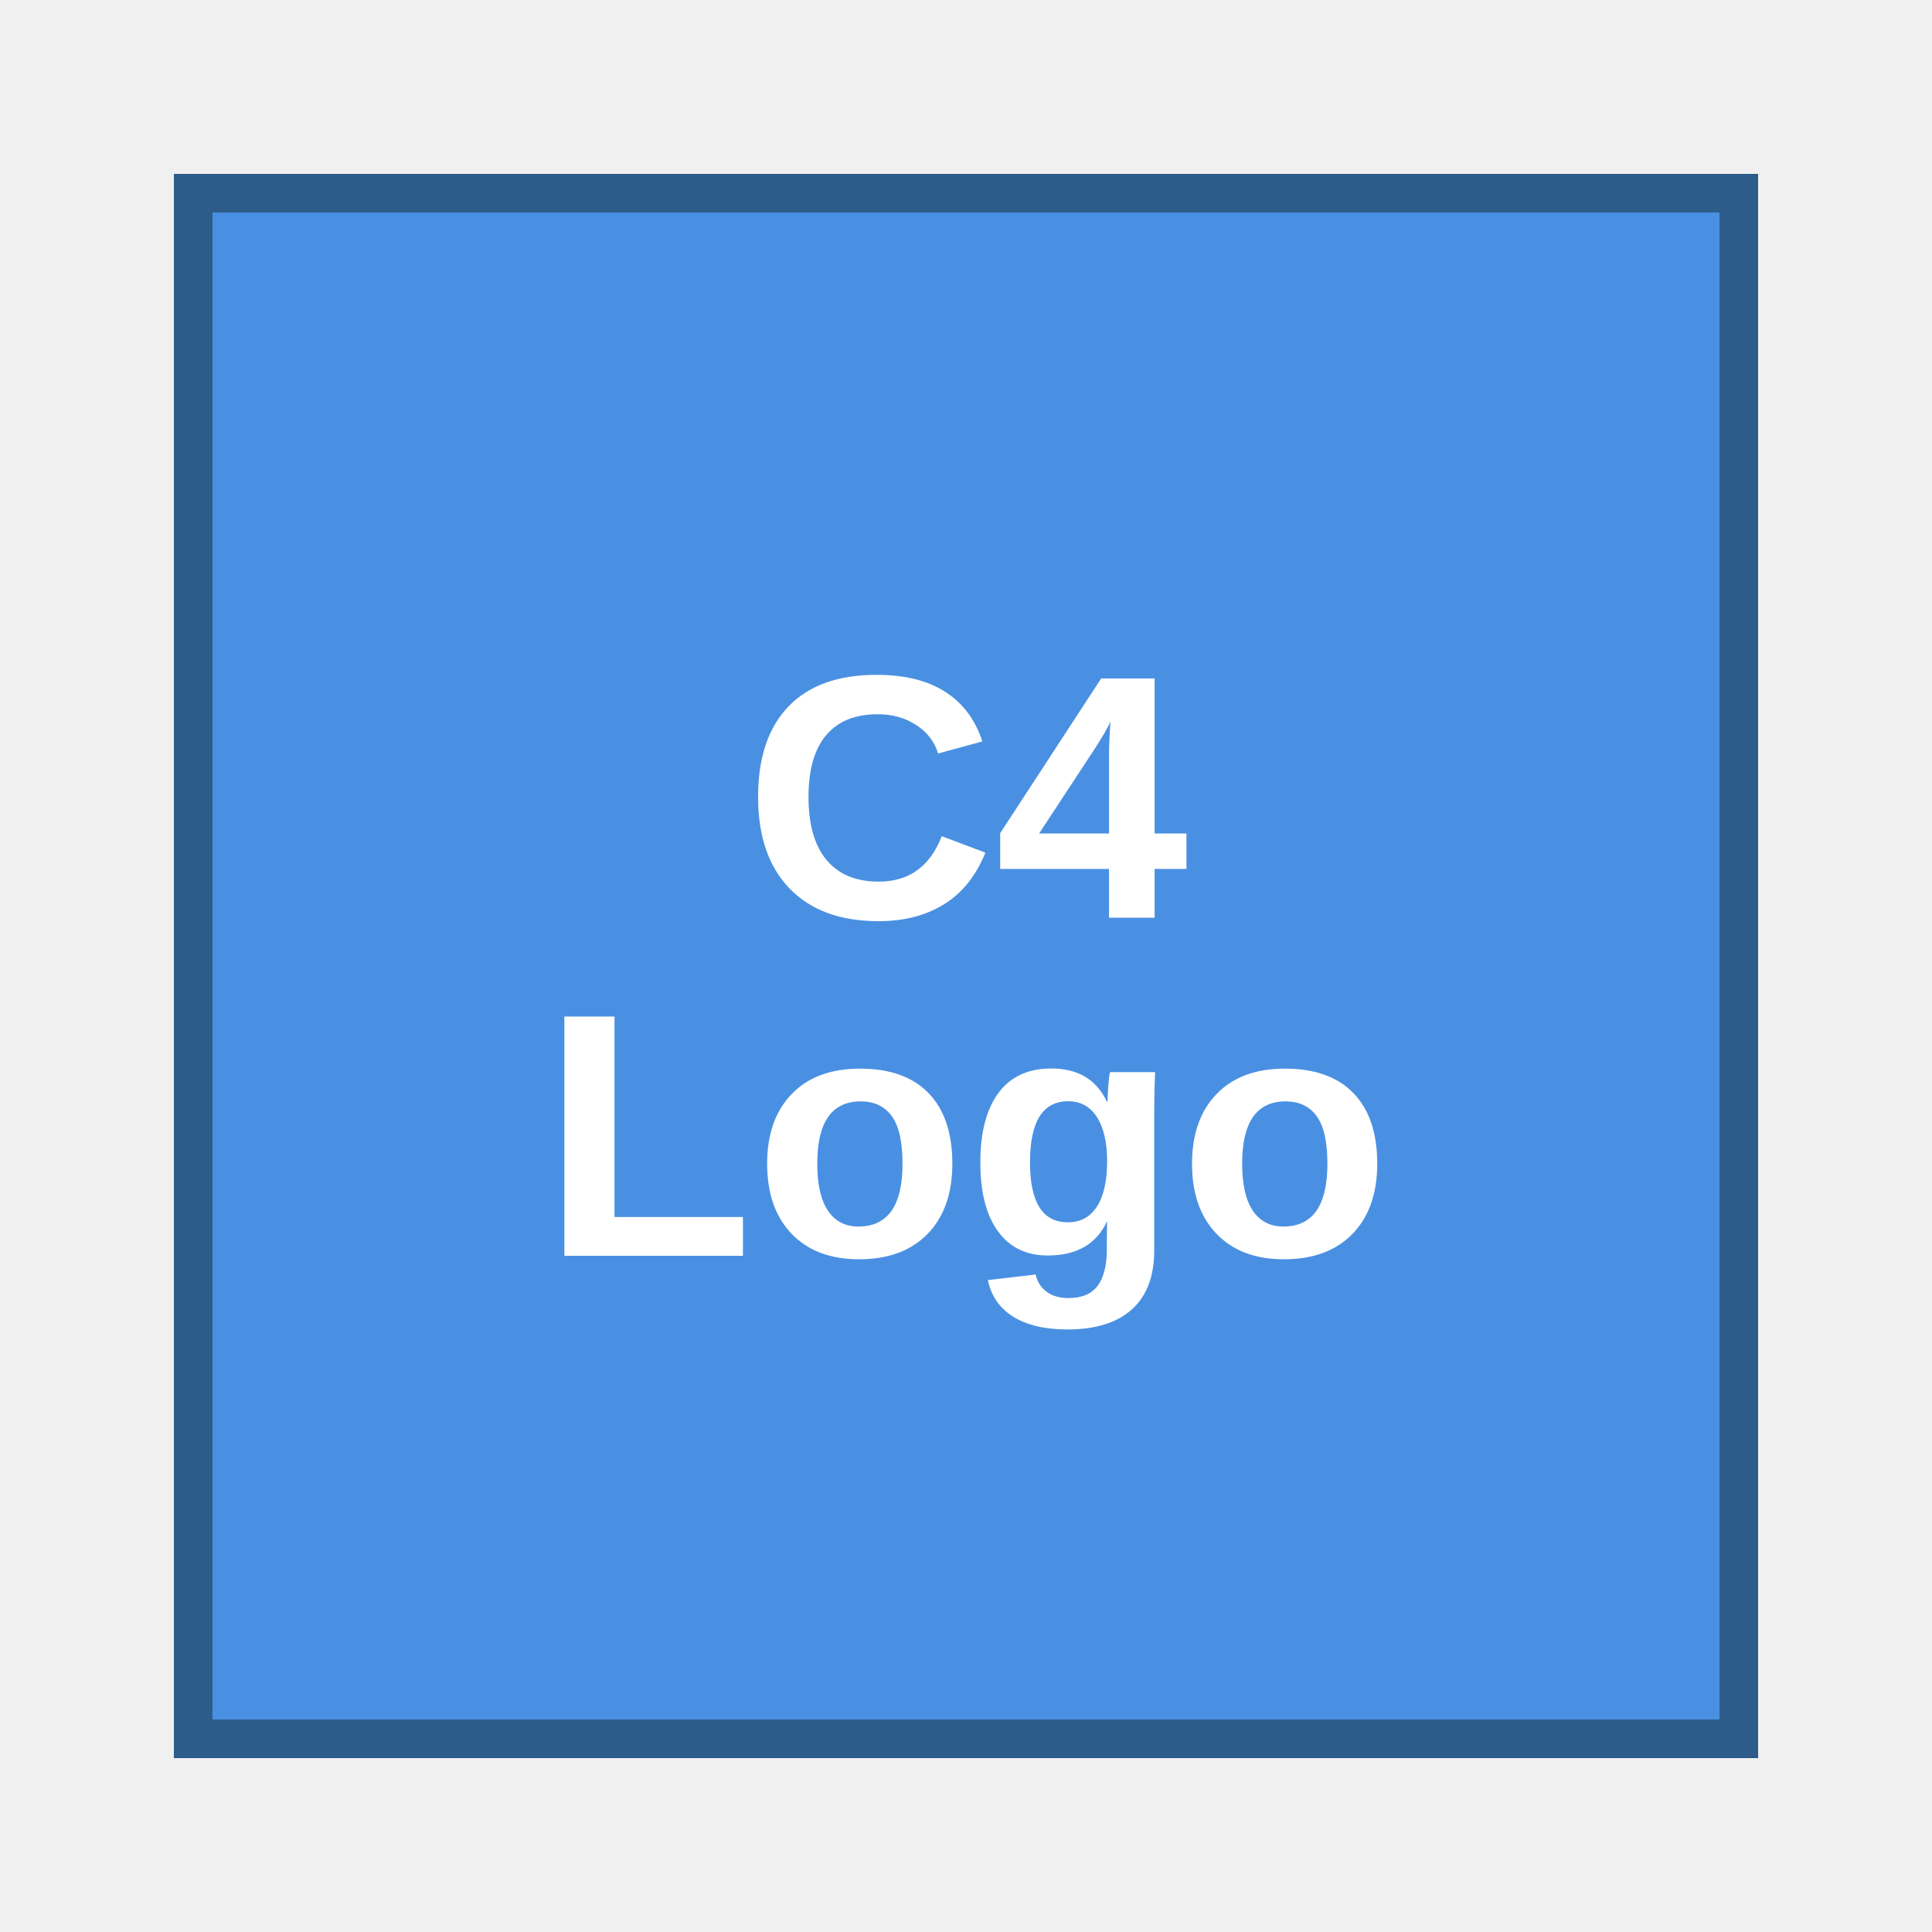
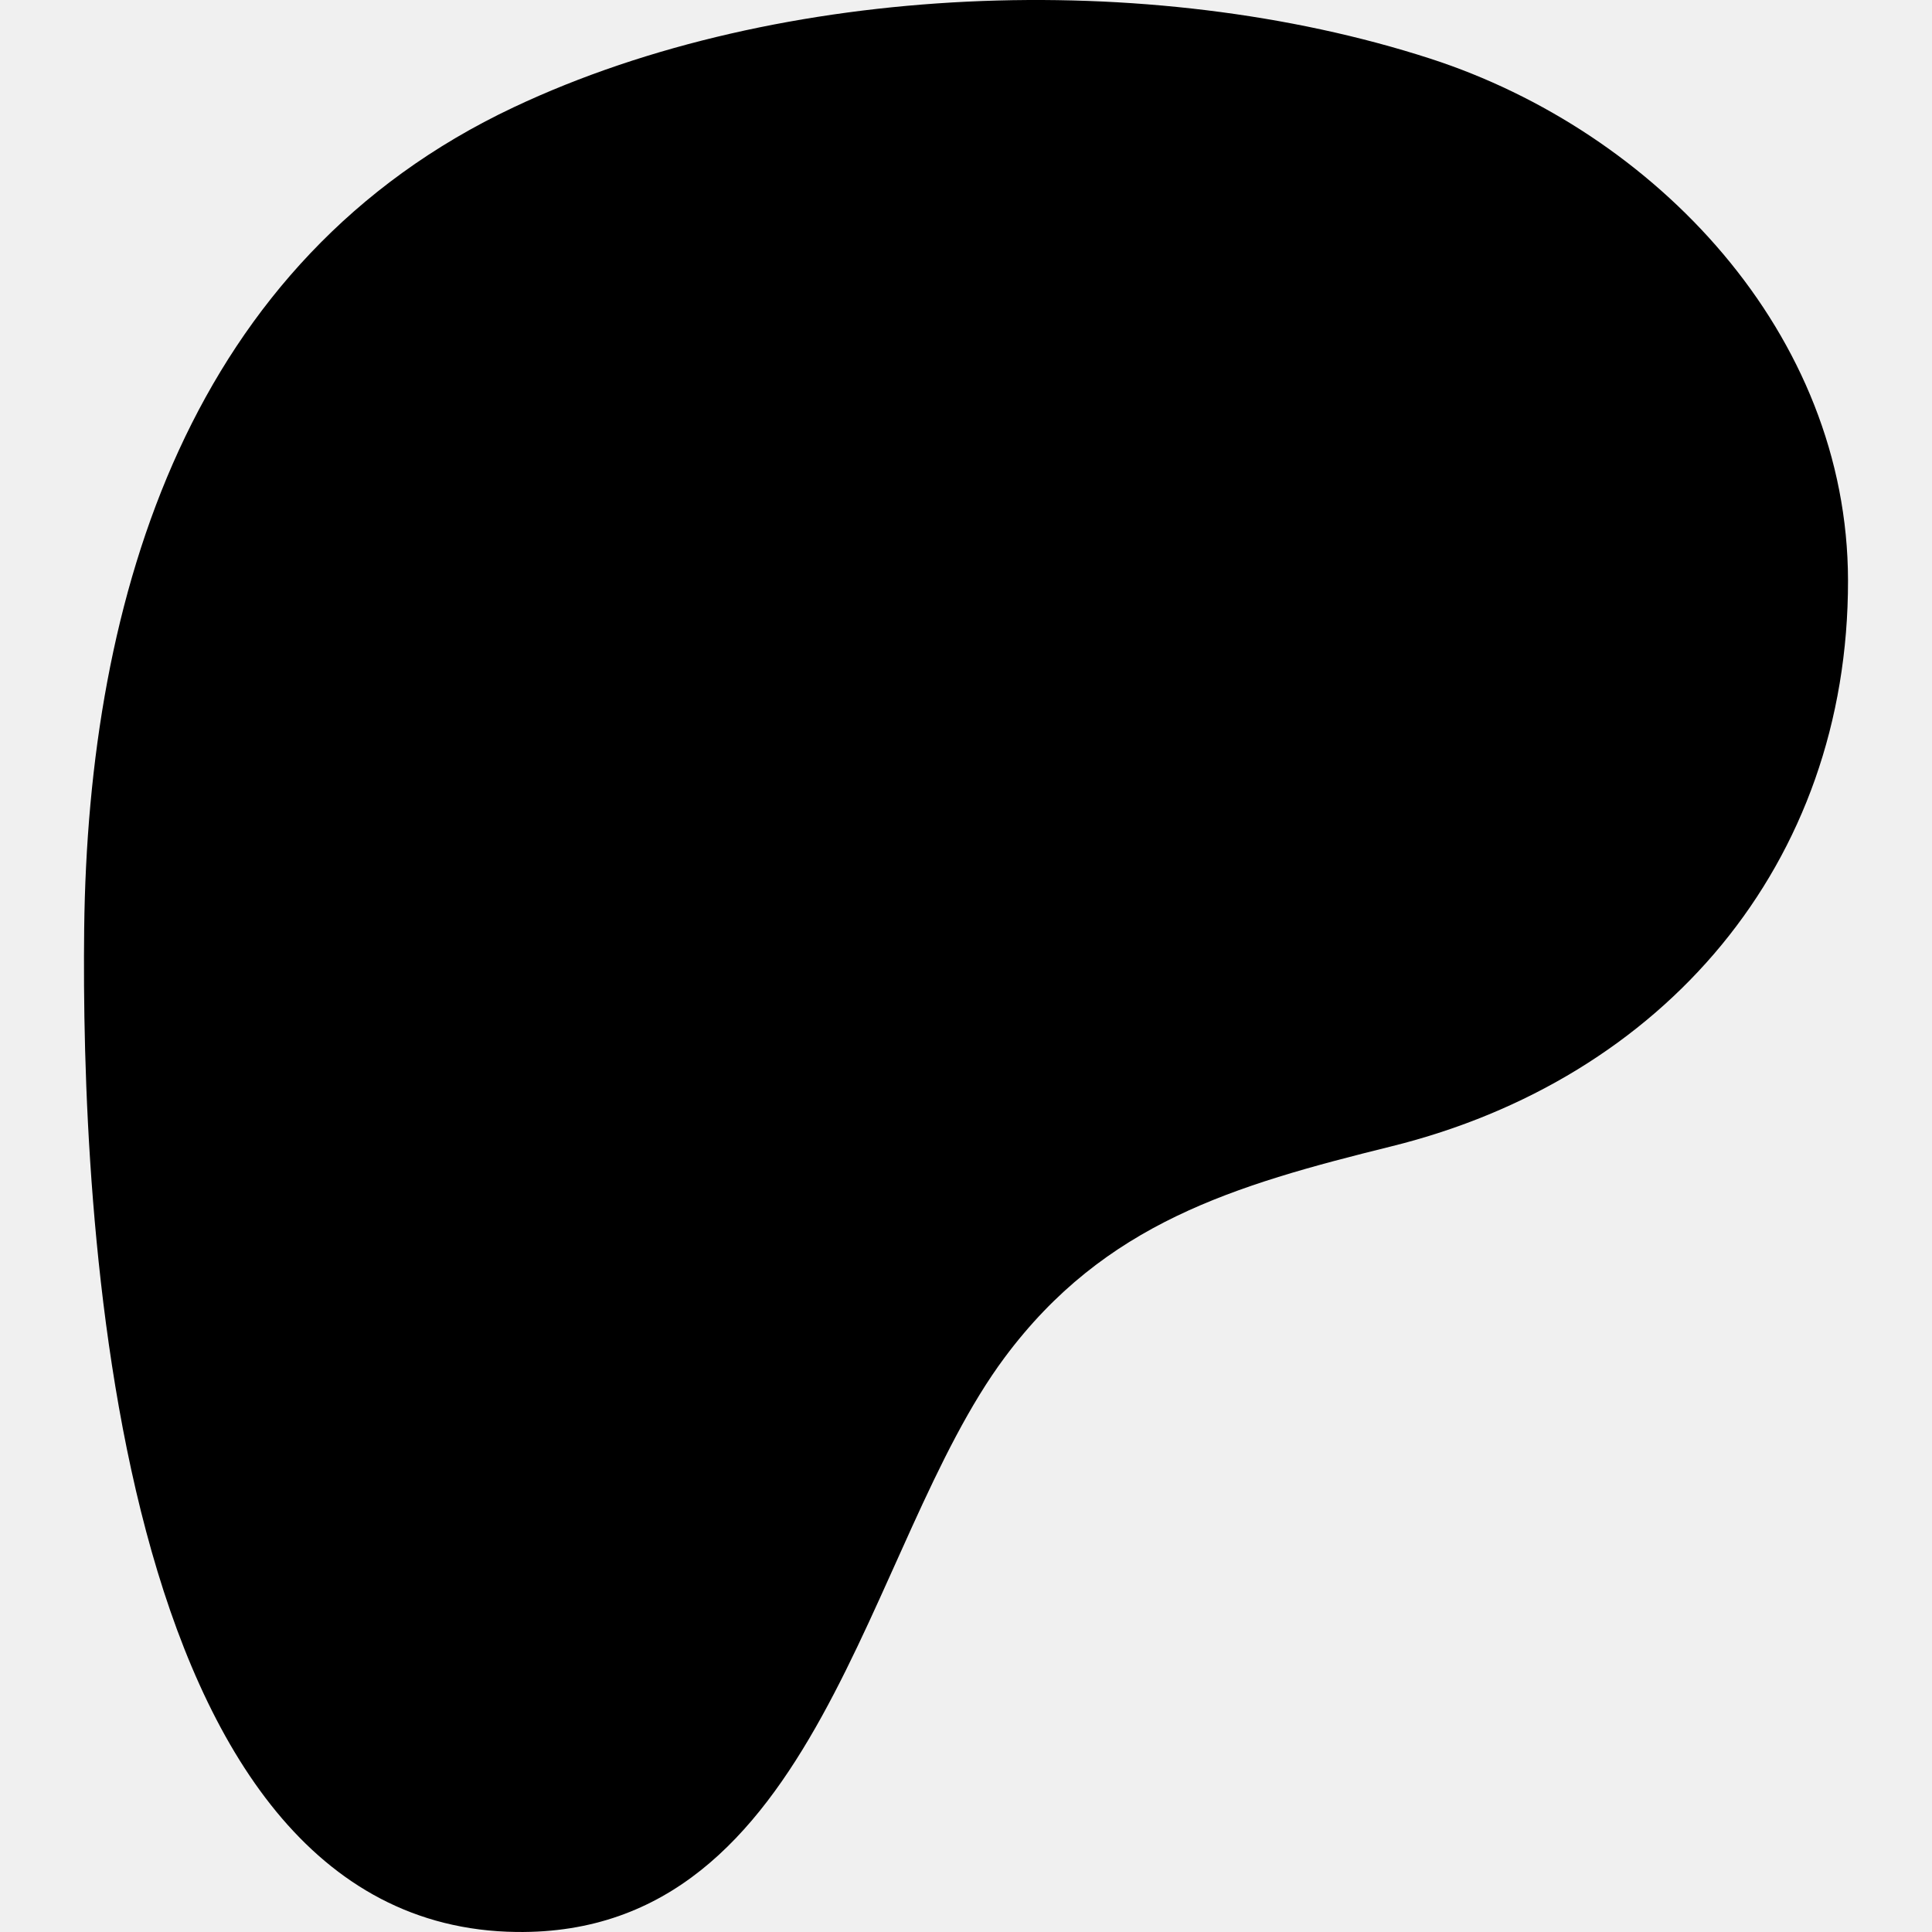
- <svg xmlns="http://www.w3.org/2000/svg" width="200" height="200">
-   <rect x="20" y="20" width="160" height="160" fill="#4A90E2" stroke="#2E5C8A" stroke-width="4" />
-   <text x="100" y="95" font-family="Arial, sans-serif" font-size="36" font-weight="bold" fill="white" text-anchor="middle">C4</text>
-   <text x="100" y="130" font-family="Arial, sans-serif" font-size="36" font-weight="bold" fill="white" text-anchor="middle">Logo</text>
+ <svg xmlns="http://www.w3.org/2000/svg" version="1.1" id="Layer_1" x="0px" y="0px" viewBox="0 0 1080 1080" style="enable-background:new 0 0 1080 1080;" xml:space="preserve">
+   <path d="M1033.05,324.45c-0.19-137.9-107.59-250.92-233.6-291.7c-156.48-50.64-362.86-43.3-512.28,27.2  C106.07,145.41,49.18,332.61,47.06,519.31c-1.74,153.5,13.58,557.79,241.62,560.67c169.44,2.15,194.67-216.18,273.07-321.33  c55.78-74.81,127.6-95.94,216.01-117.82C929.71,603.22,1033.27,483.3,1033.05,324.45z" />
</svg>
